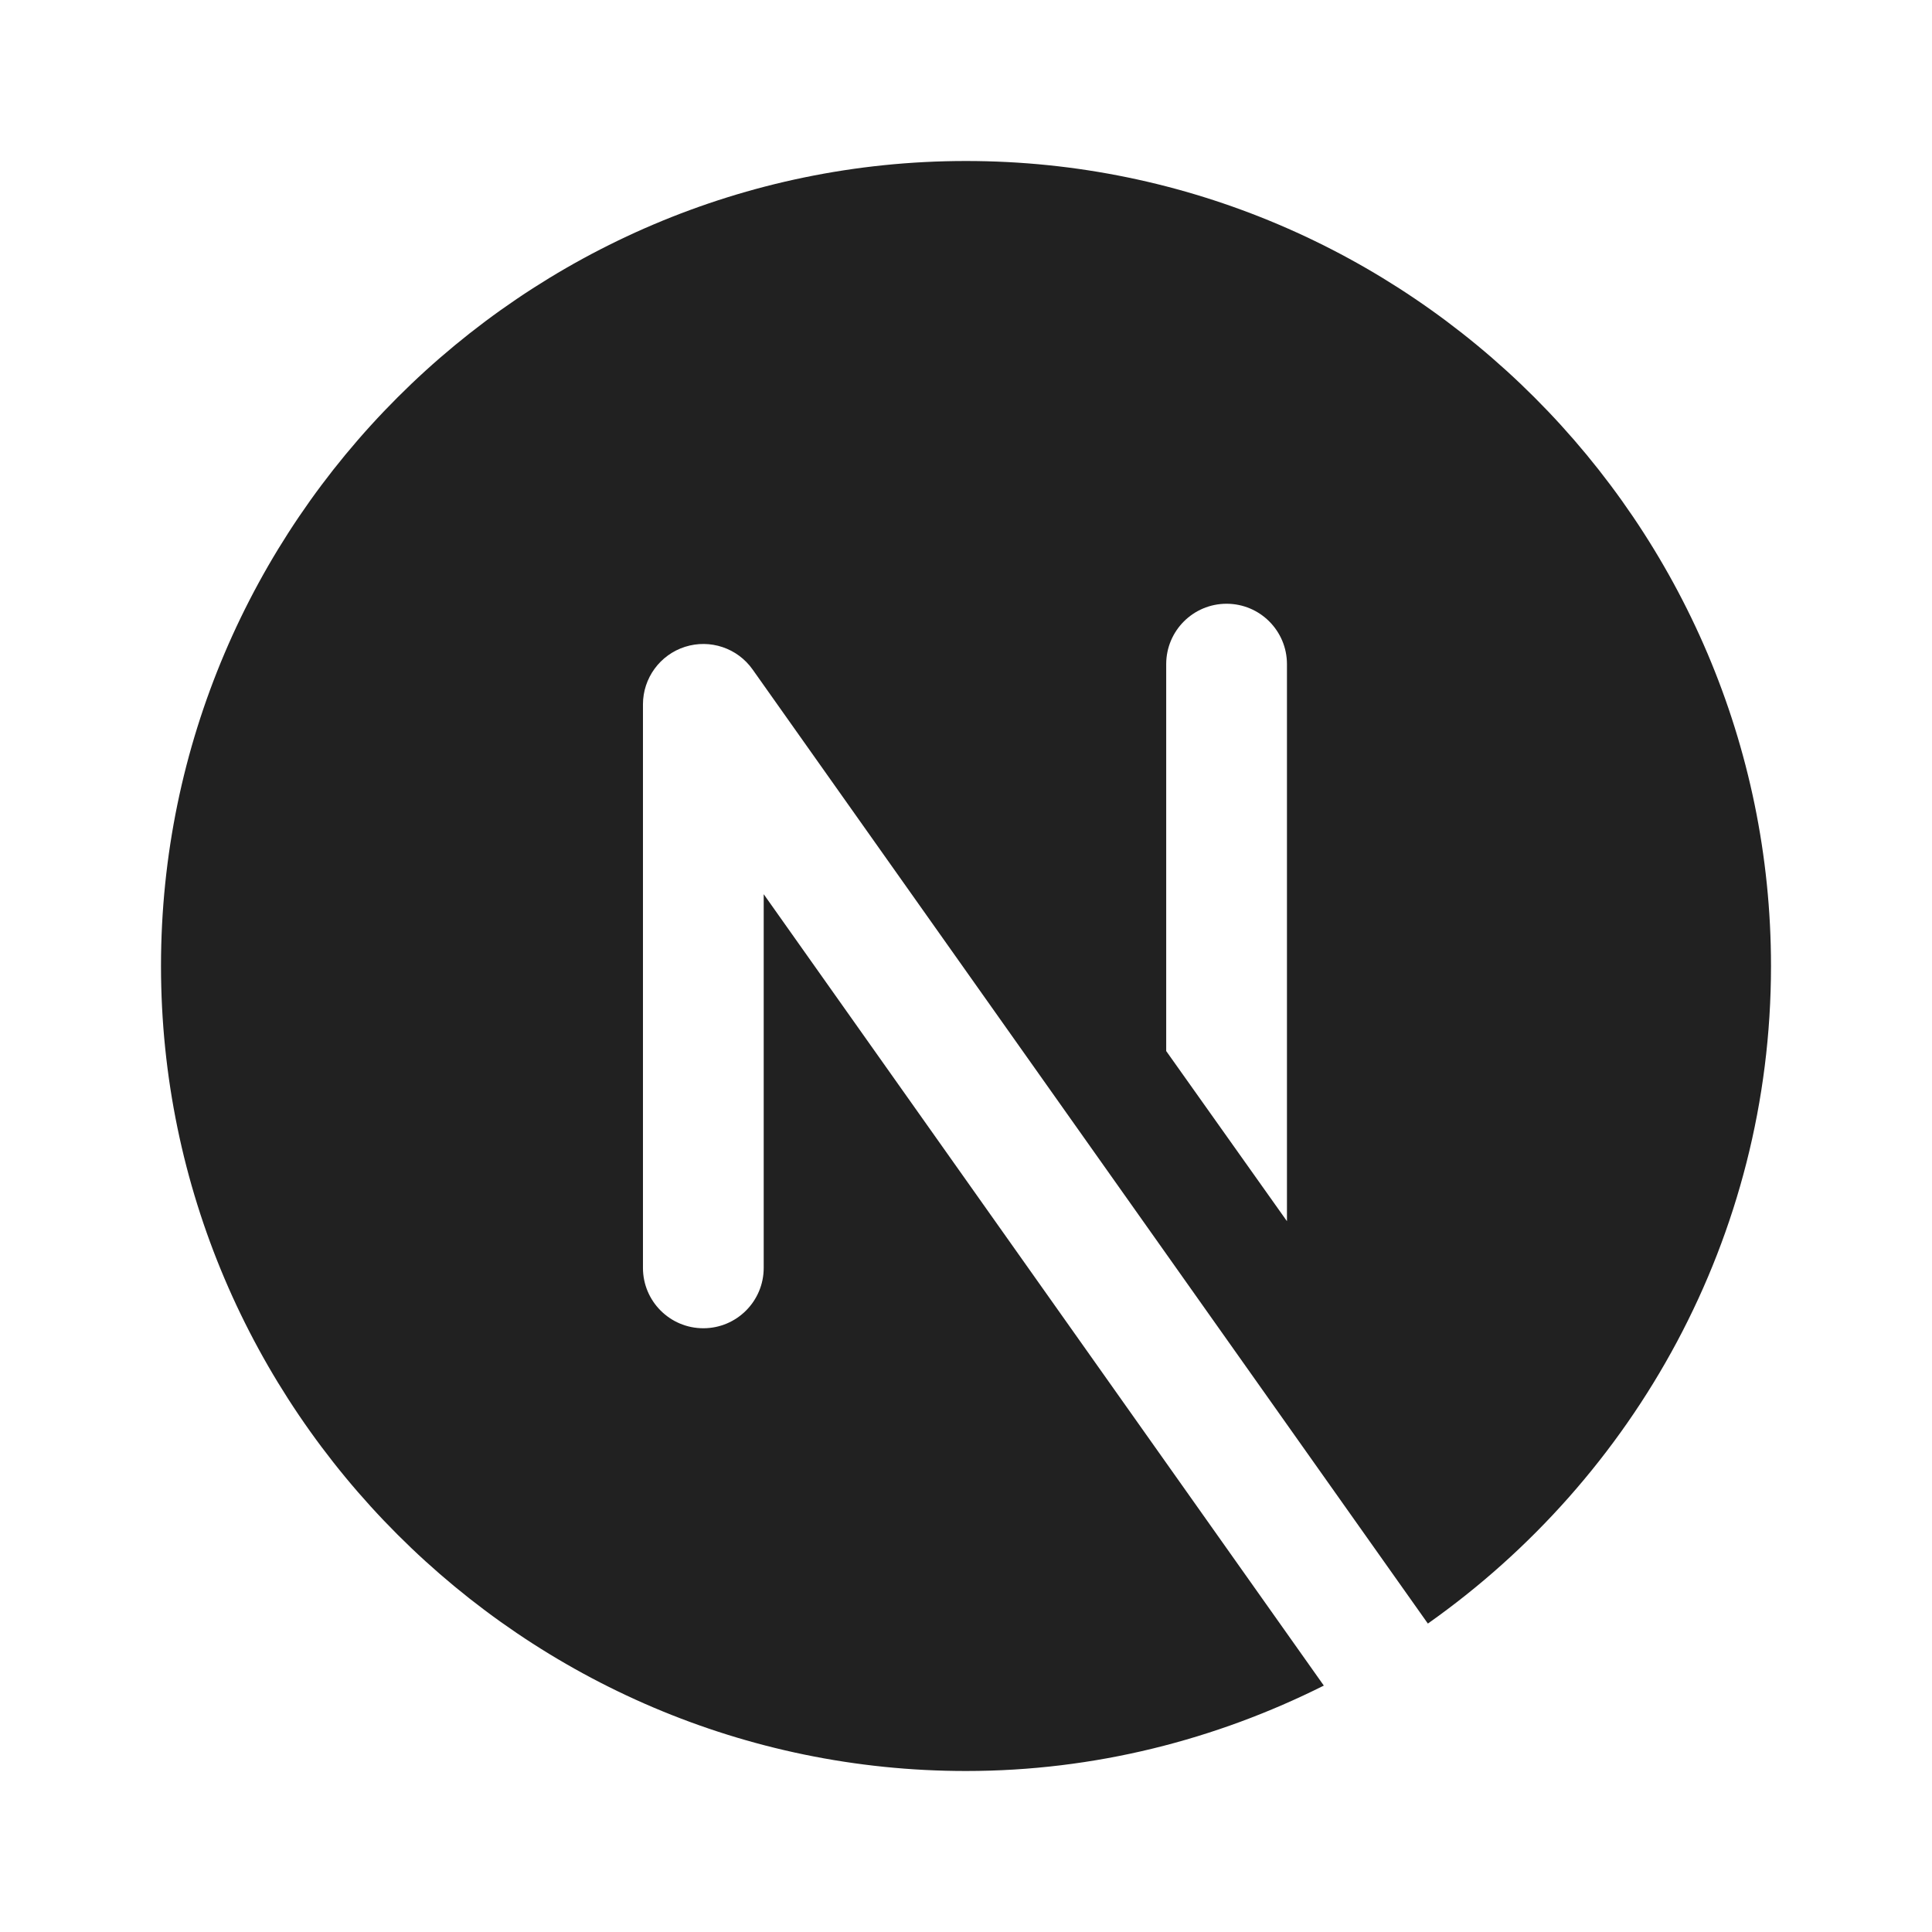
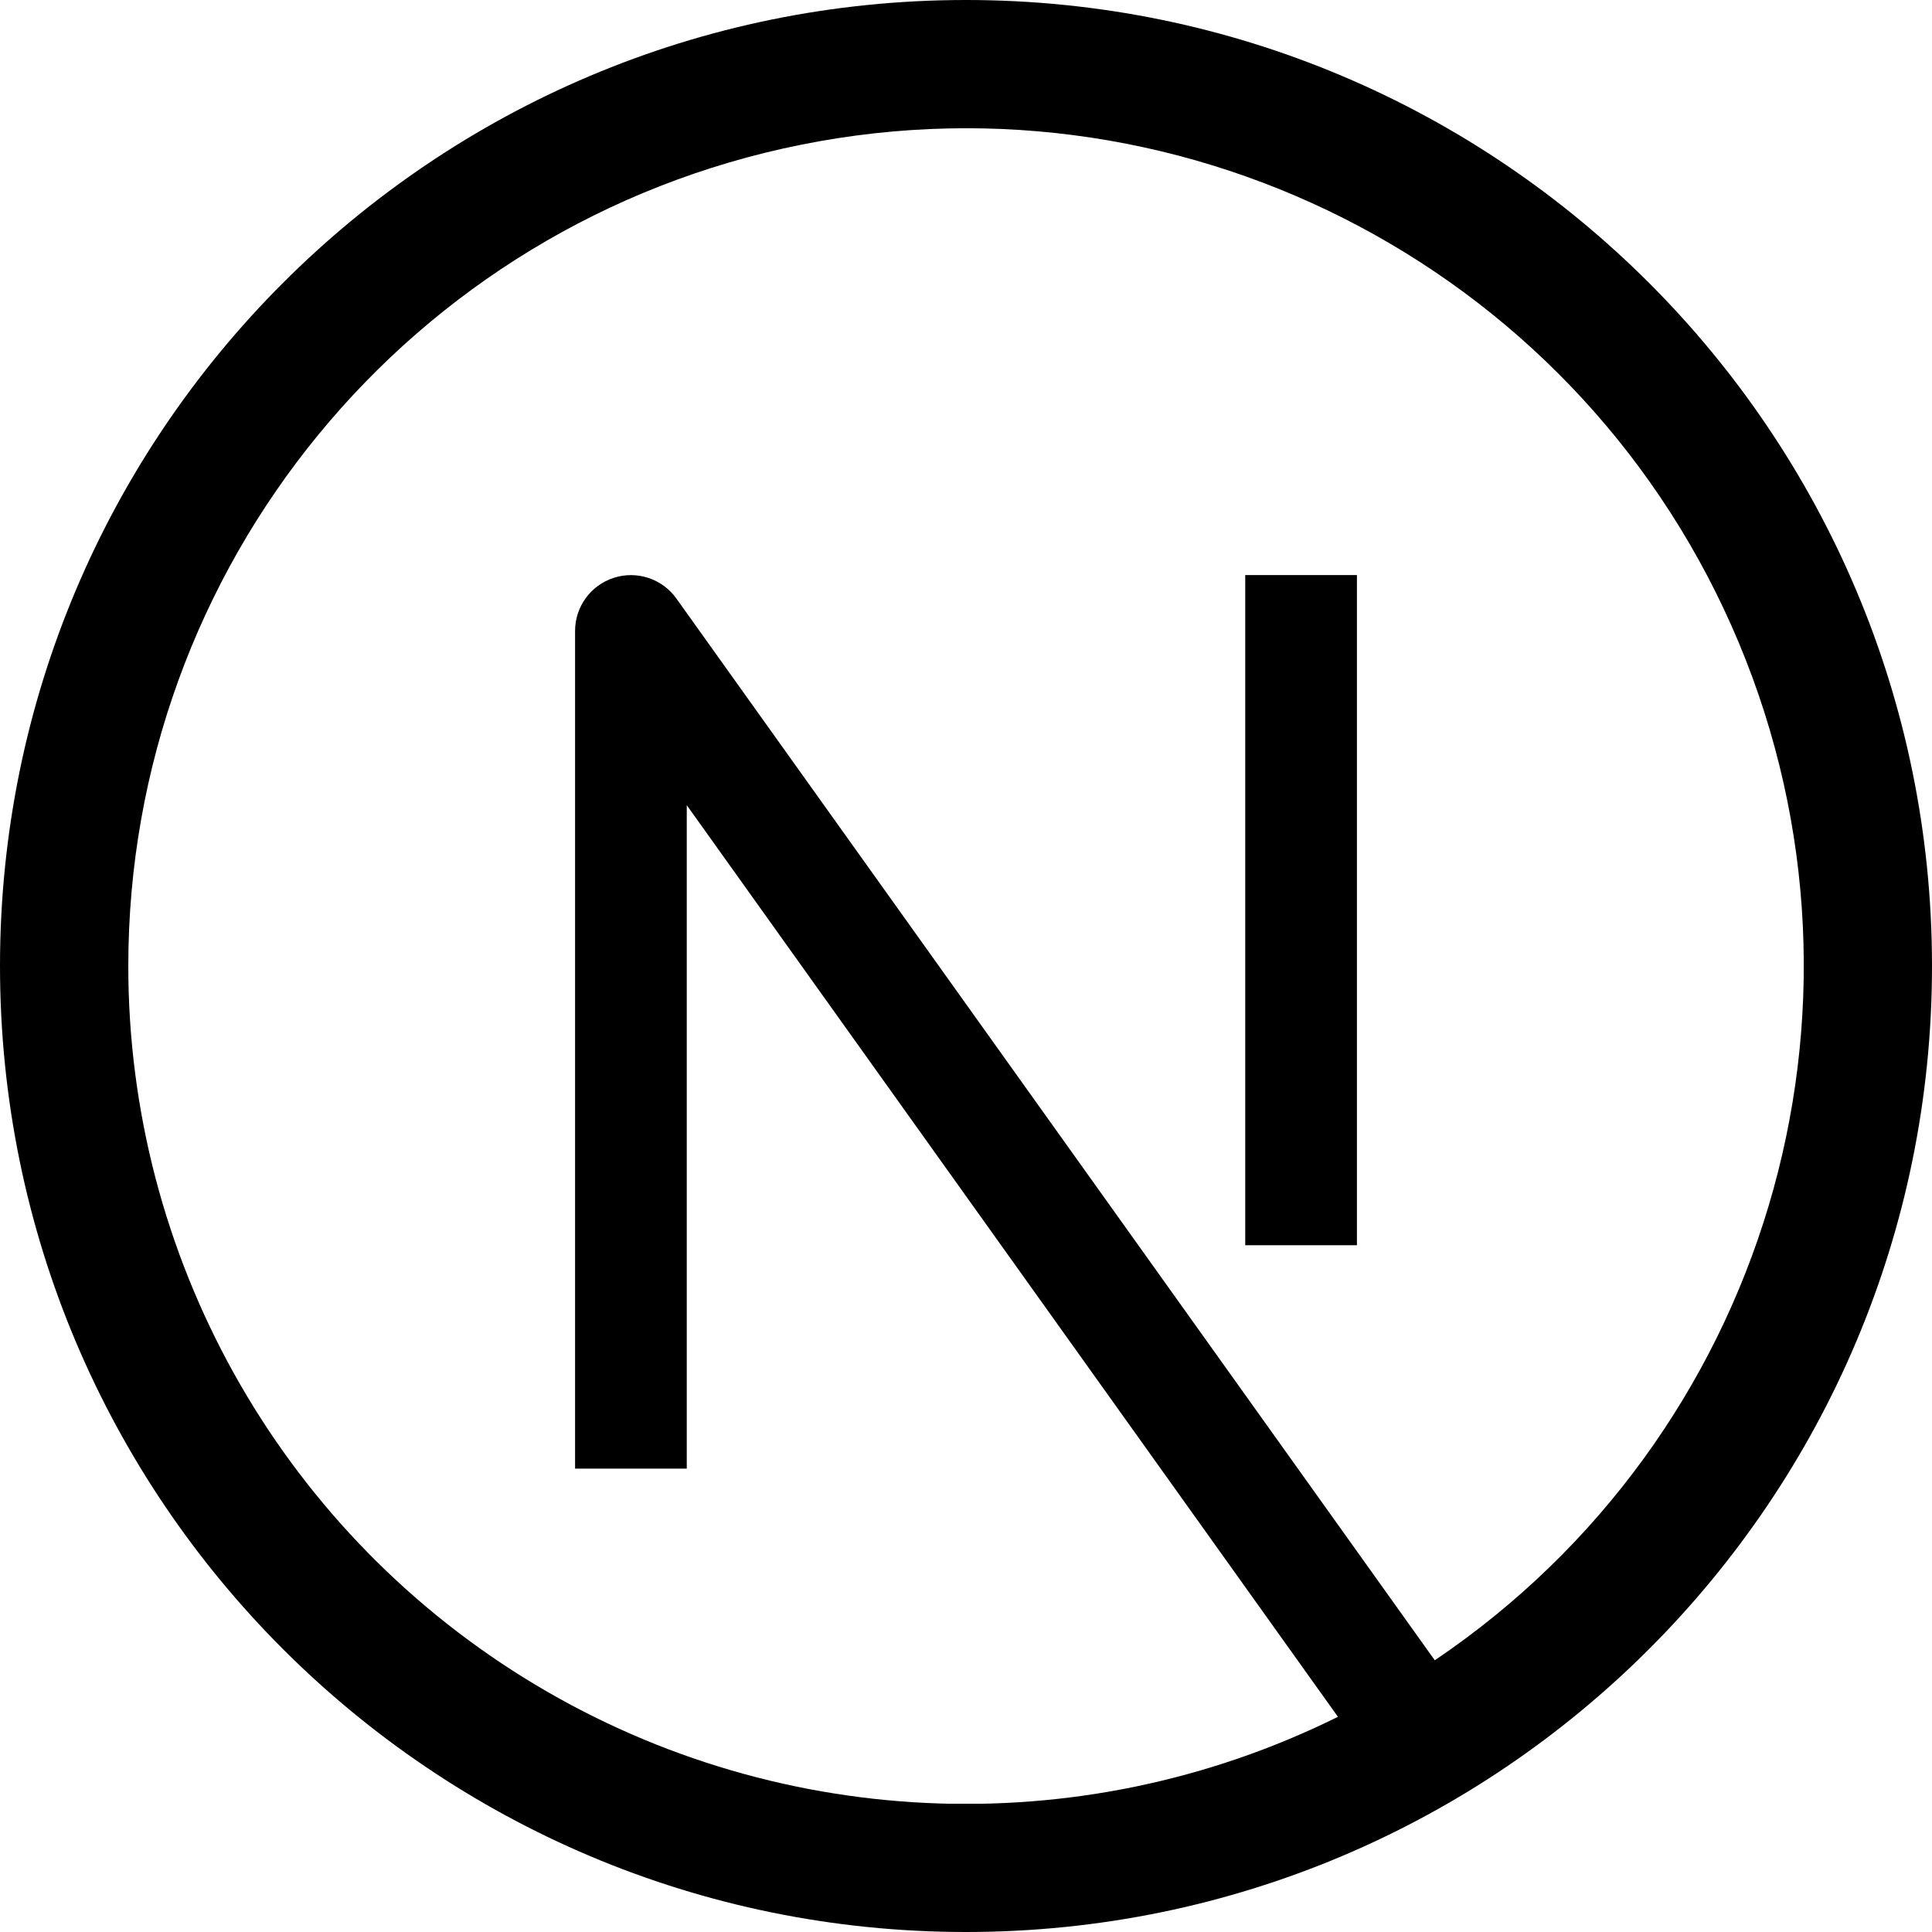
- <svg xmlns="http://www.w3.org/2000/svg" viewBox="0 0 48 48" width="48px" height="48px">
-   <path fill="#212121" d="M18.974,31.5c0,0.828-0.671,1.5-1.5,1.5s-1.5-0.672-1.5-1.5v-14c0-0.653,0.423-1.231,1.045-1.43 c0.625-0.198,1.302,0.03,1.679,0.563l16.777,23.704C40.617,36.709,44,30.735,44,24c0-11-9-20-20-20S4,13,4,24s9,20,20,20 c3.192,0,6.206-0.777,8.89-2.122L18.974,22.216V31.5z M28.974,16.5c0-0.828,0.671-1.5,1.5-1.5s1.5,0.672,1.5,1.5v13.84l-3-4.227 V16.5z" />
+ <svg xmlns="http://www.w3.org/2000/svg" xmlns:xlink="http://www.w3.org/1999/xlink" width="512" height="512" viewBox="0 0 512 512" fill="none" class="h-full w-full" id="iconWithBackground">
+   <rect id="r4" width="512" height="512" x="0" y="0" rx="256" fill="#000000" stroke="#000000" stroke-width="0" stroke-opacity="100%" paint-order="stroke" />
+   <defs>
+     <linearGradient id="linearGradient" gradientUnits="userSpaceOnUse" gradientTransform="rotate(0)" style="transform-origin: center center;">
+       <stop stop-color="#8e2de2" />
+       <stop offset="1" stop-color="#4a00e0" />
+     </linearGradient>
+     <radialGradient id="glare" cx="0" cy="0" r="1" gradientUnits="userSpaceOnUse" gradientTransform="translate(256) rotate(90) scale(512)">
+       <stop stop-color="white" />
+       <stop offset="1" stop-color="white" stop-opacity="0" />
+     </radialGradient>
+     <clipPath id="clip">
+       <use xlink:href="#r4" />
+     </clipPath>
+   </defs>
+   <svg aria-hidden="true" role="img" x="34" y="34" class="iconify iconify--teenyicons" width="444" height="444" viewBox="0 0 15 15" style="color: rgb(255, 255, 255);">
+     <path fill="currentColor" fill-rule="evenodd" d="M0 7.5a7.5 7.5 0 1 1 11.697 6.216L4.907 4.21A.5.5 0 0 0 4 4.5V12h1V6.06l5.83 8.162A7.5 7.5 0 0 1 0 7.5ZM10 10V4h1v6h-1Z" clip-rule="evenodd" />
+   </svg>
</svg>
